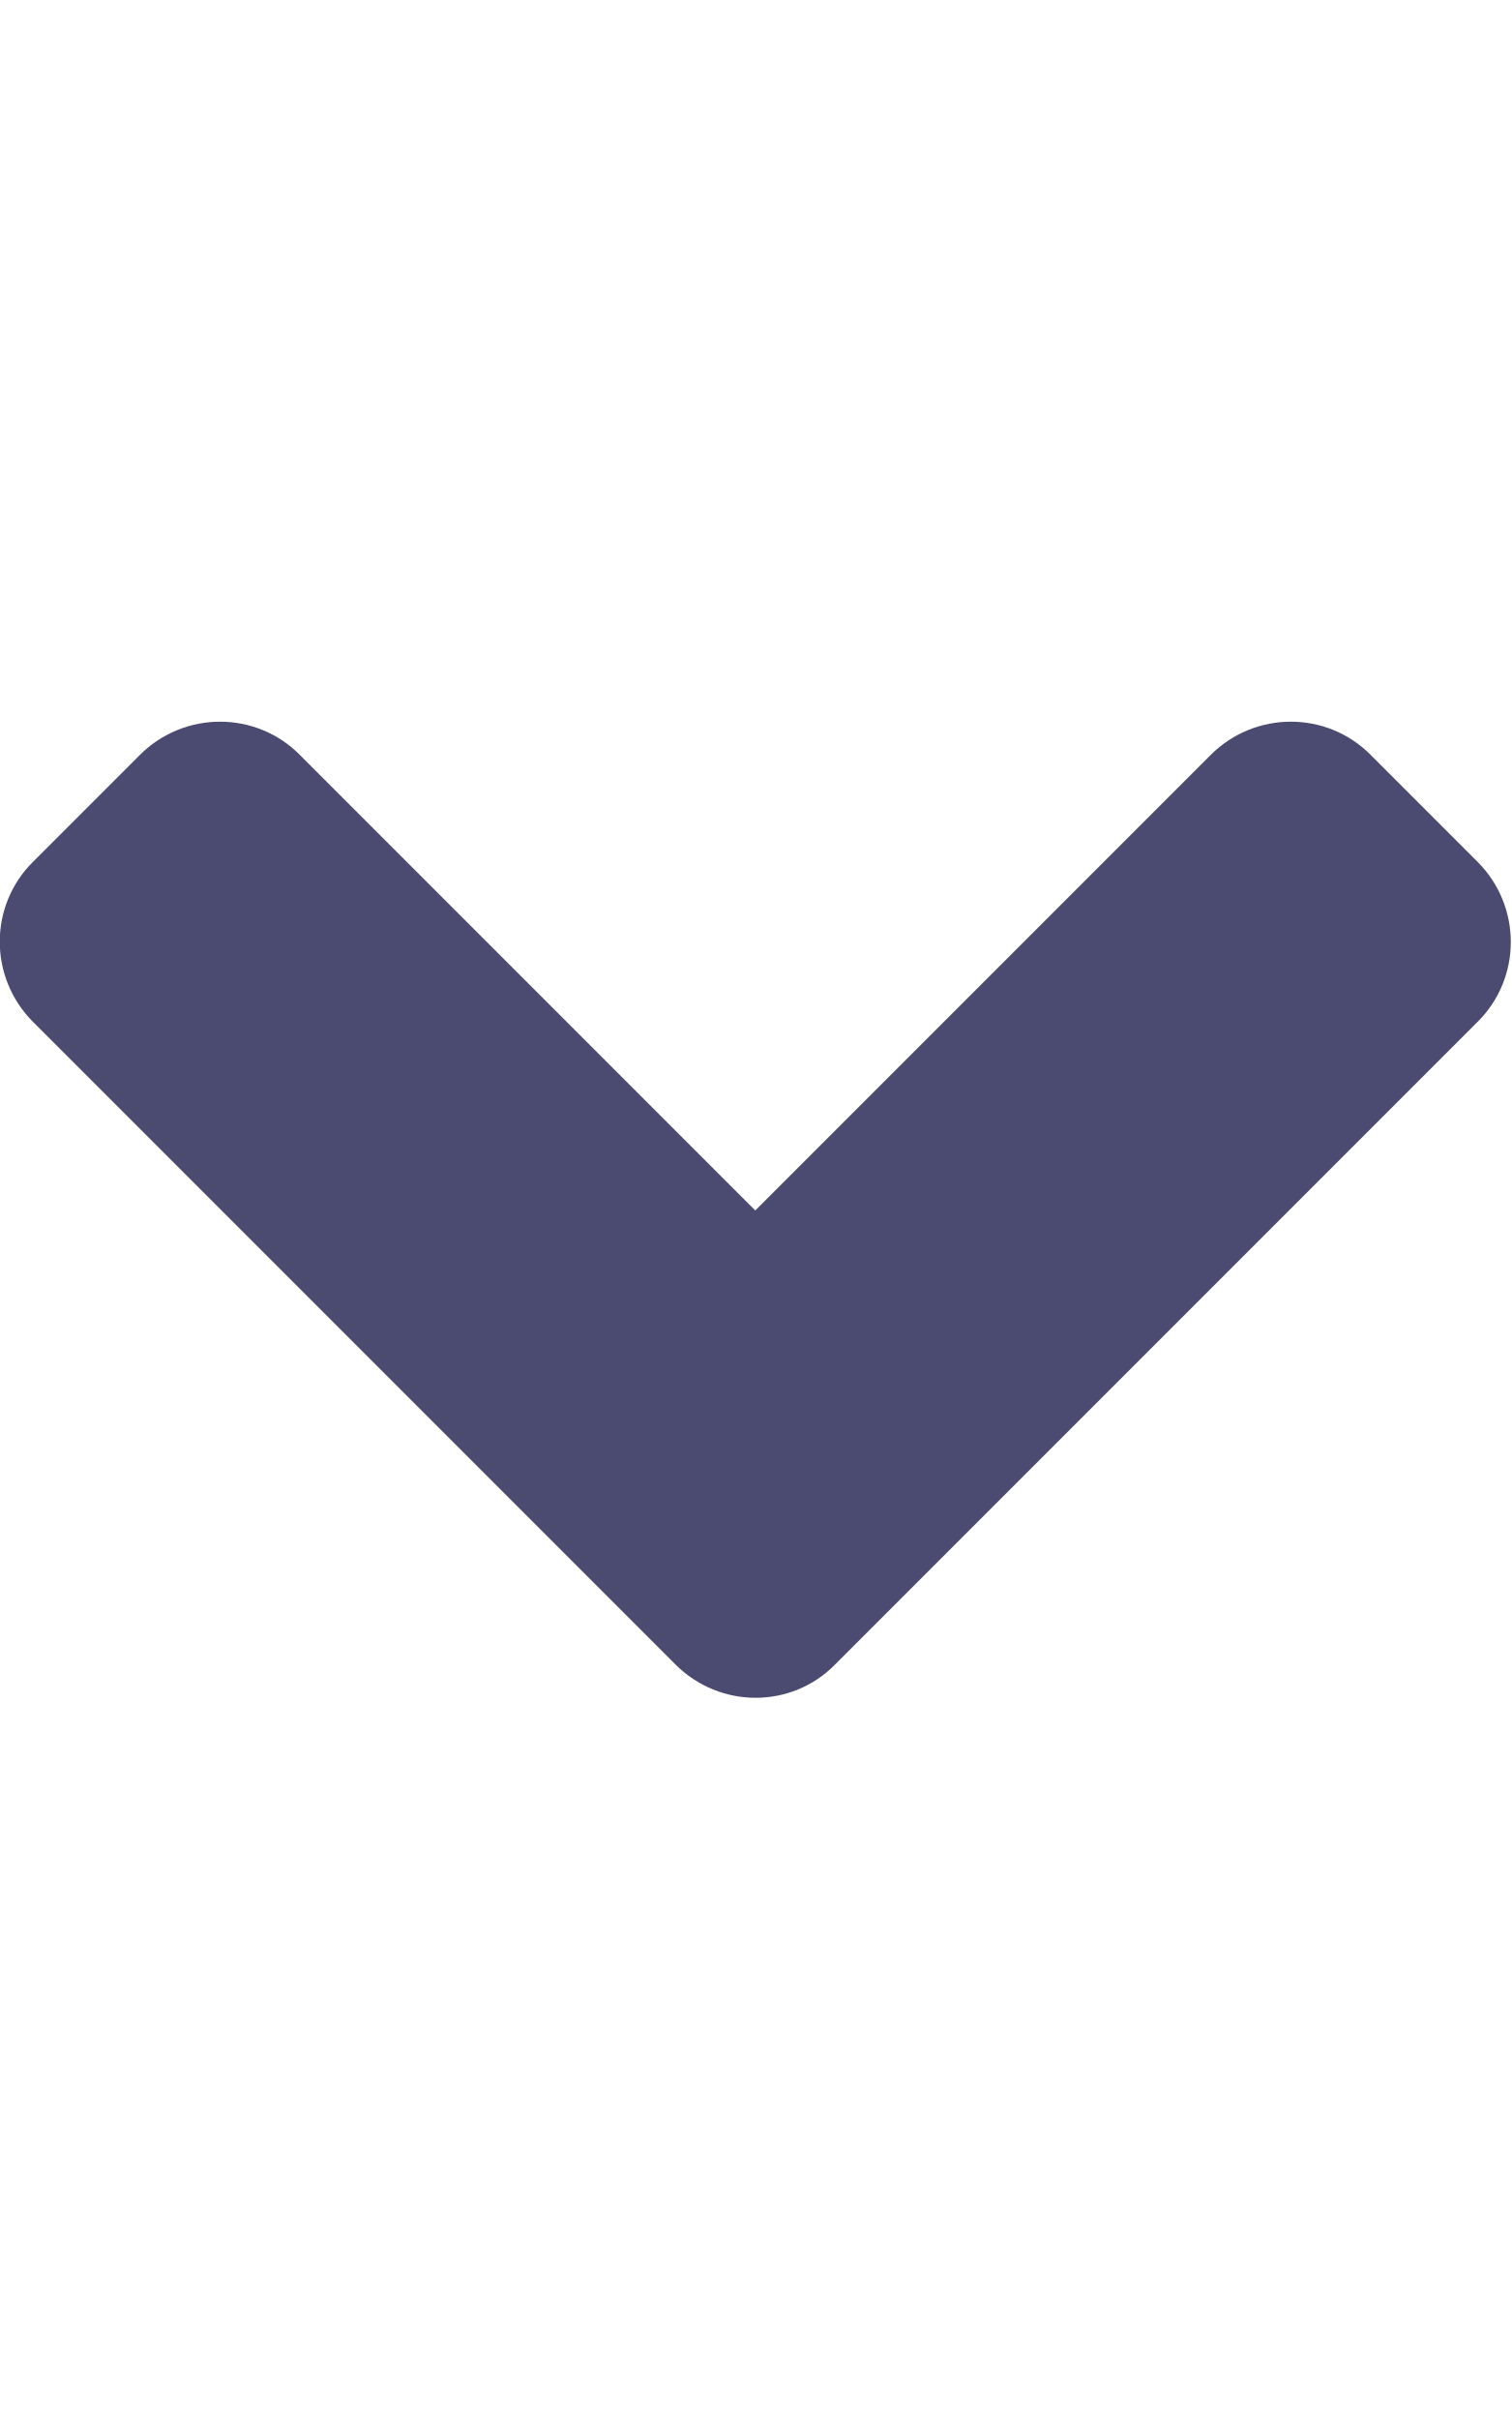
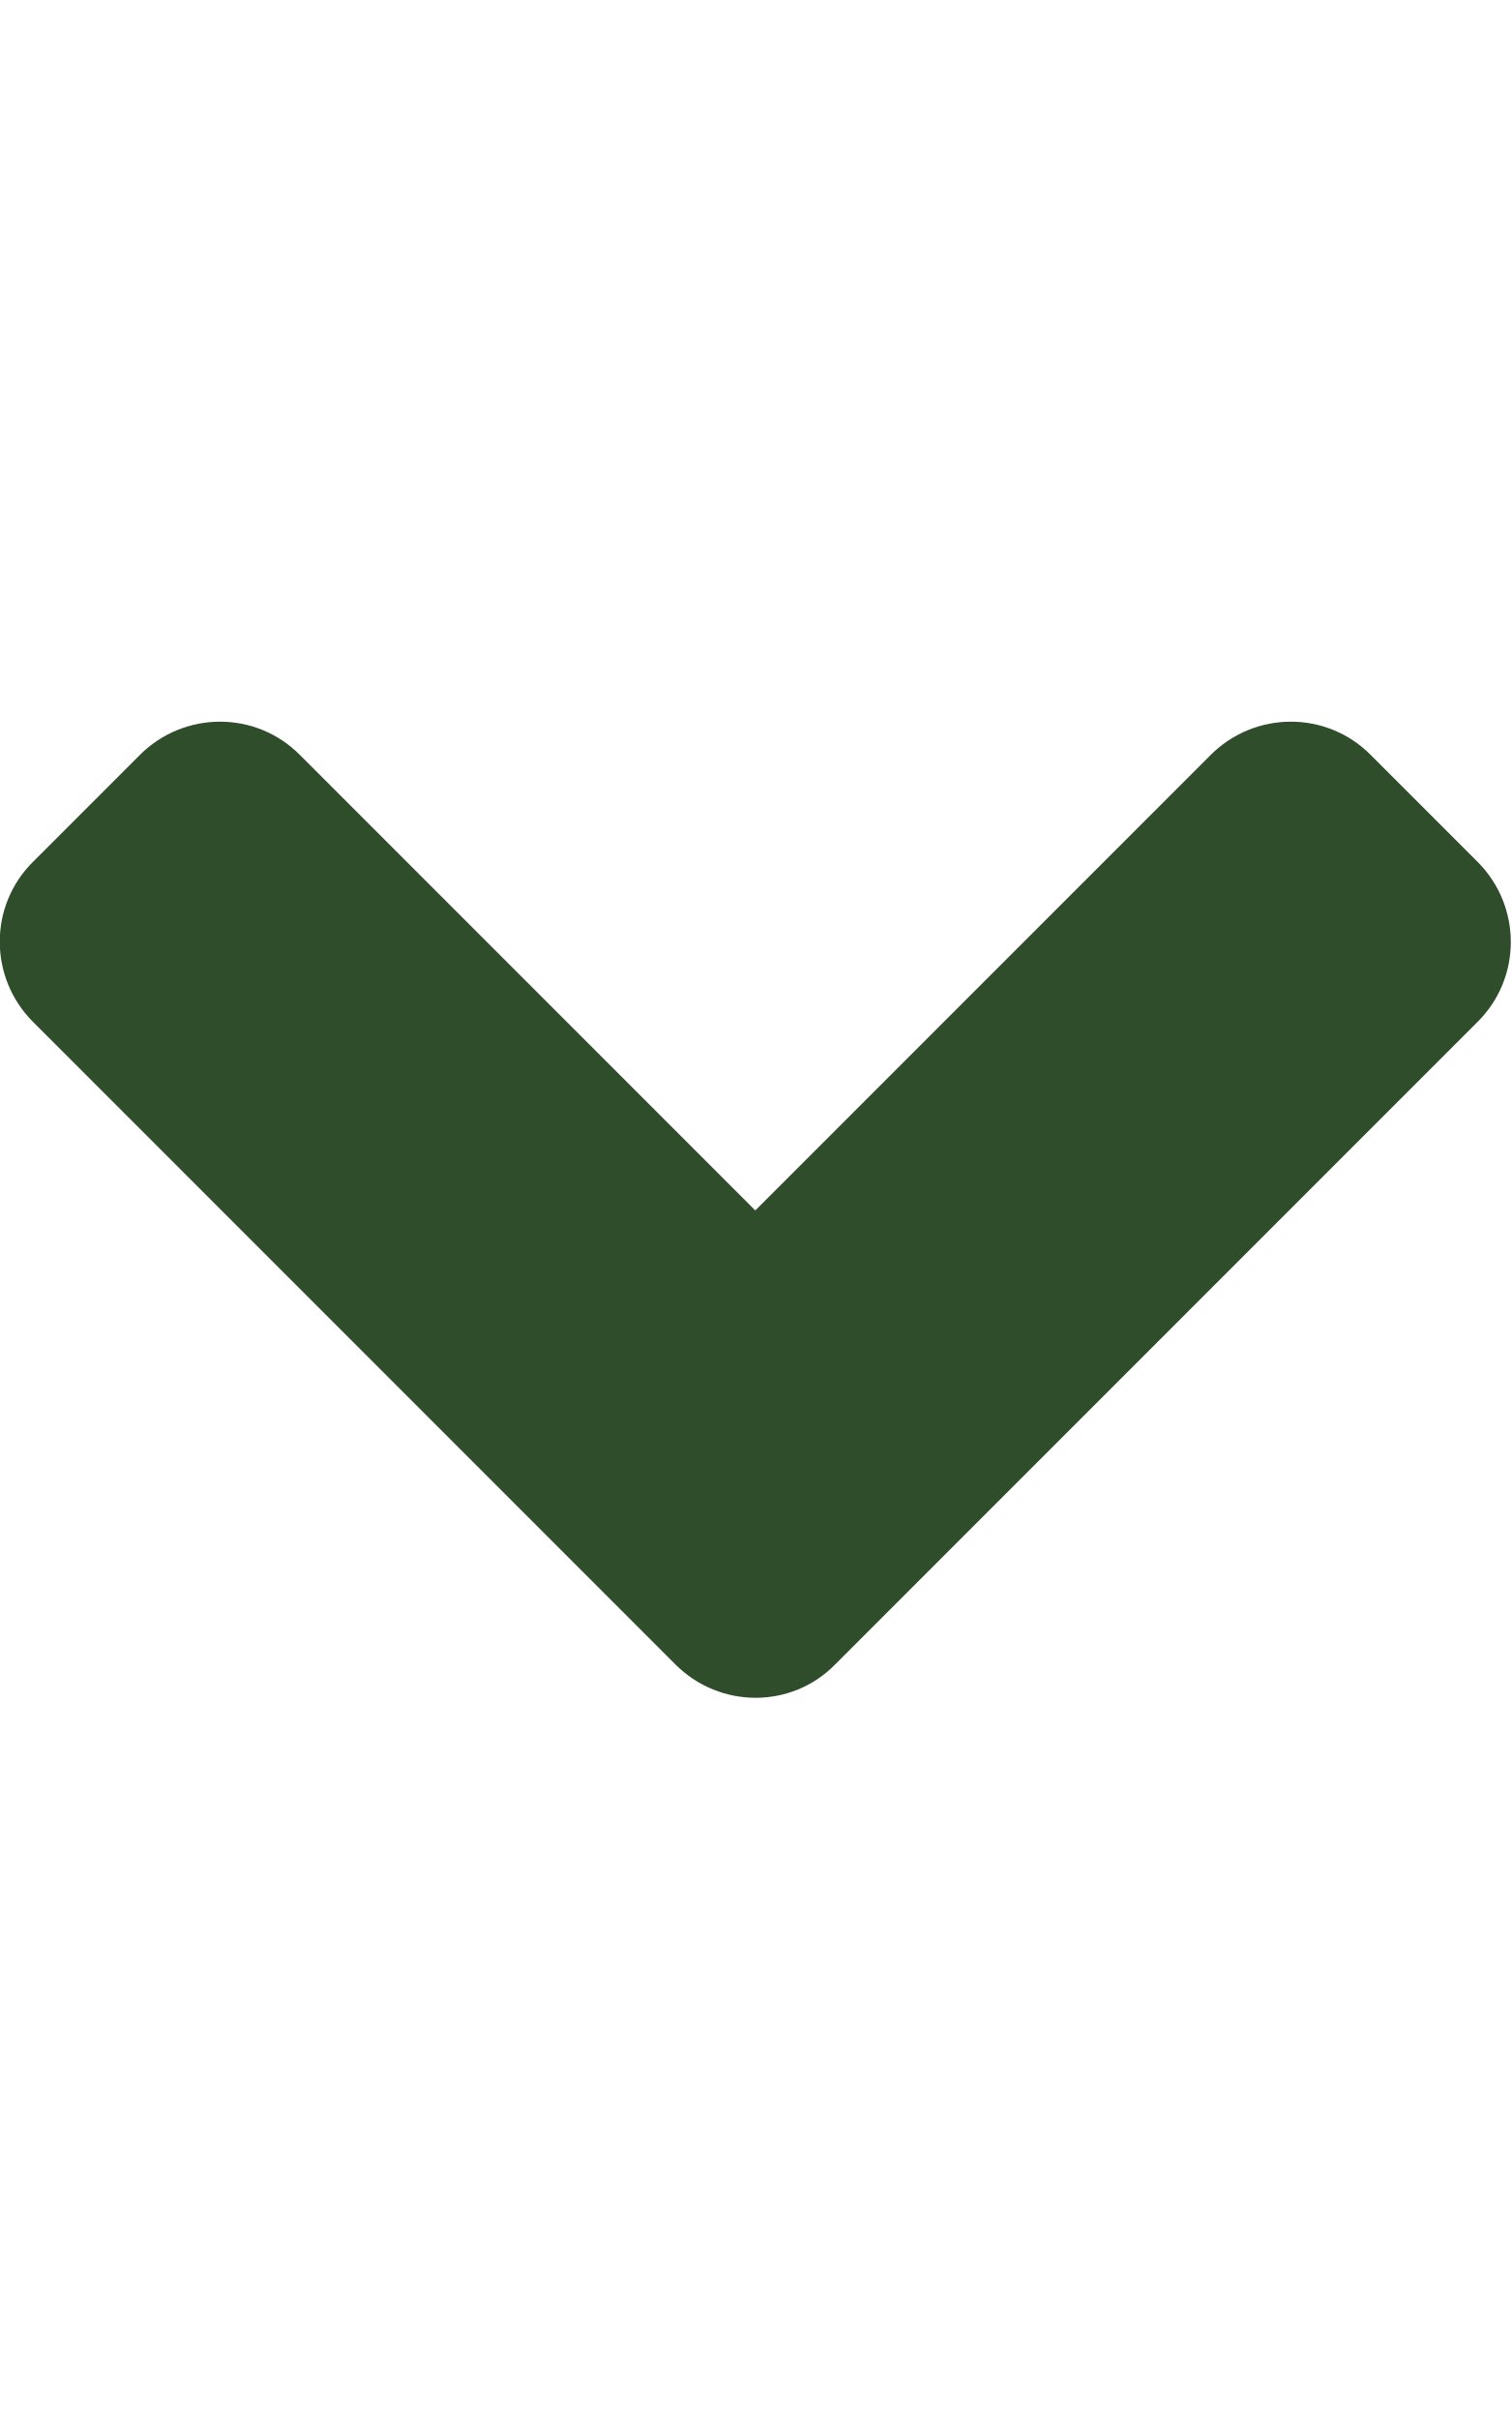
<svg xmlns="http://www.w3.org/2000/svg" viewBox="0 0 320 512">
-   <path fill="#4b4b71" d="M143 352.3L7 216.3c-9.4-9.4-9.4-24.6 0-33.9l22.6-22.6c9.4-9.4 24.6-9.4 33.9 0l96.4 96.4 96.4-96.4c9.4-9.4 24.6-9.4 33.9 0l22.6 22.6c9.4 9.4 9.4 24.6 0 33.9l-136 136c-9.2 9.4-24.4 9.4-33.8 0z" />
+   <path fill="#2f4d2a" d="M143 352.3L7 216.3c-9.4-9.4-9.4-24.6 0-33.9l22.6-22.6c9.4-9.4 24.6-9.4 33.9 0l96.4 96.4 96.4-96.4c9.4-9.4 24.6-9.4 33.9 0l22.6 22.6c9.4 9.4 9.4 24.6 0 33.9l-136 136c-9.2 9.4-24.4 9.4-33.8 0z" />
</svg>
